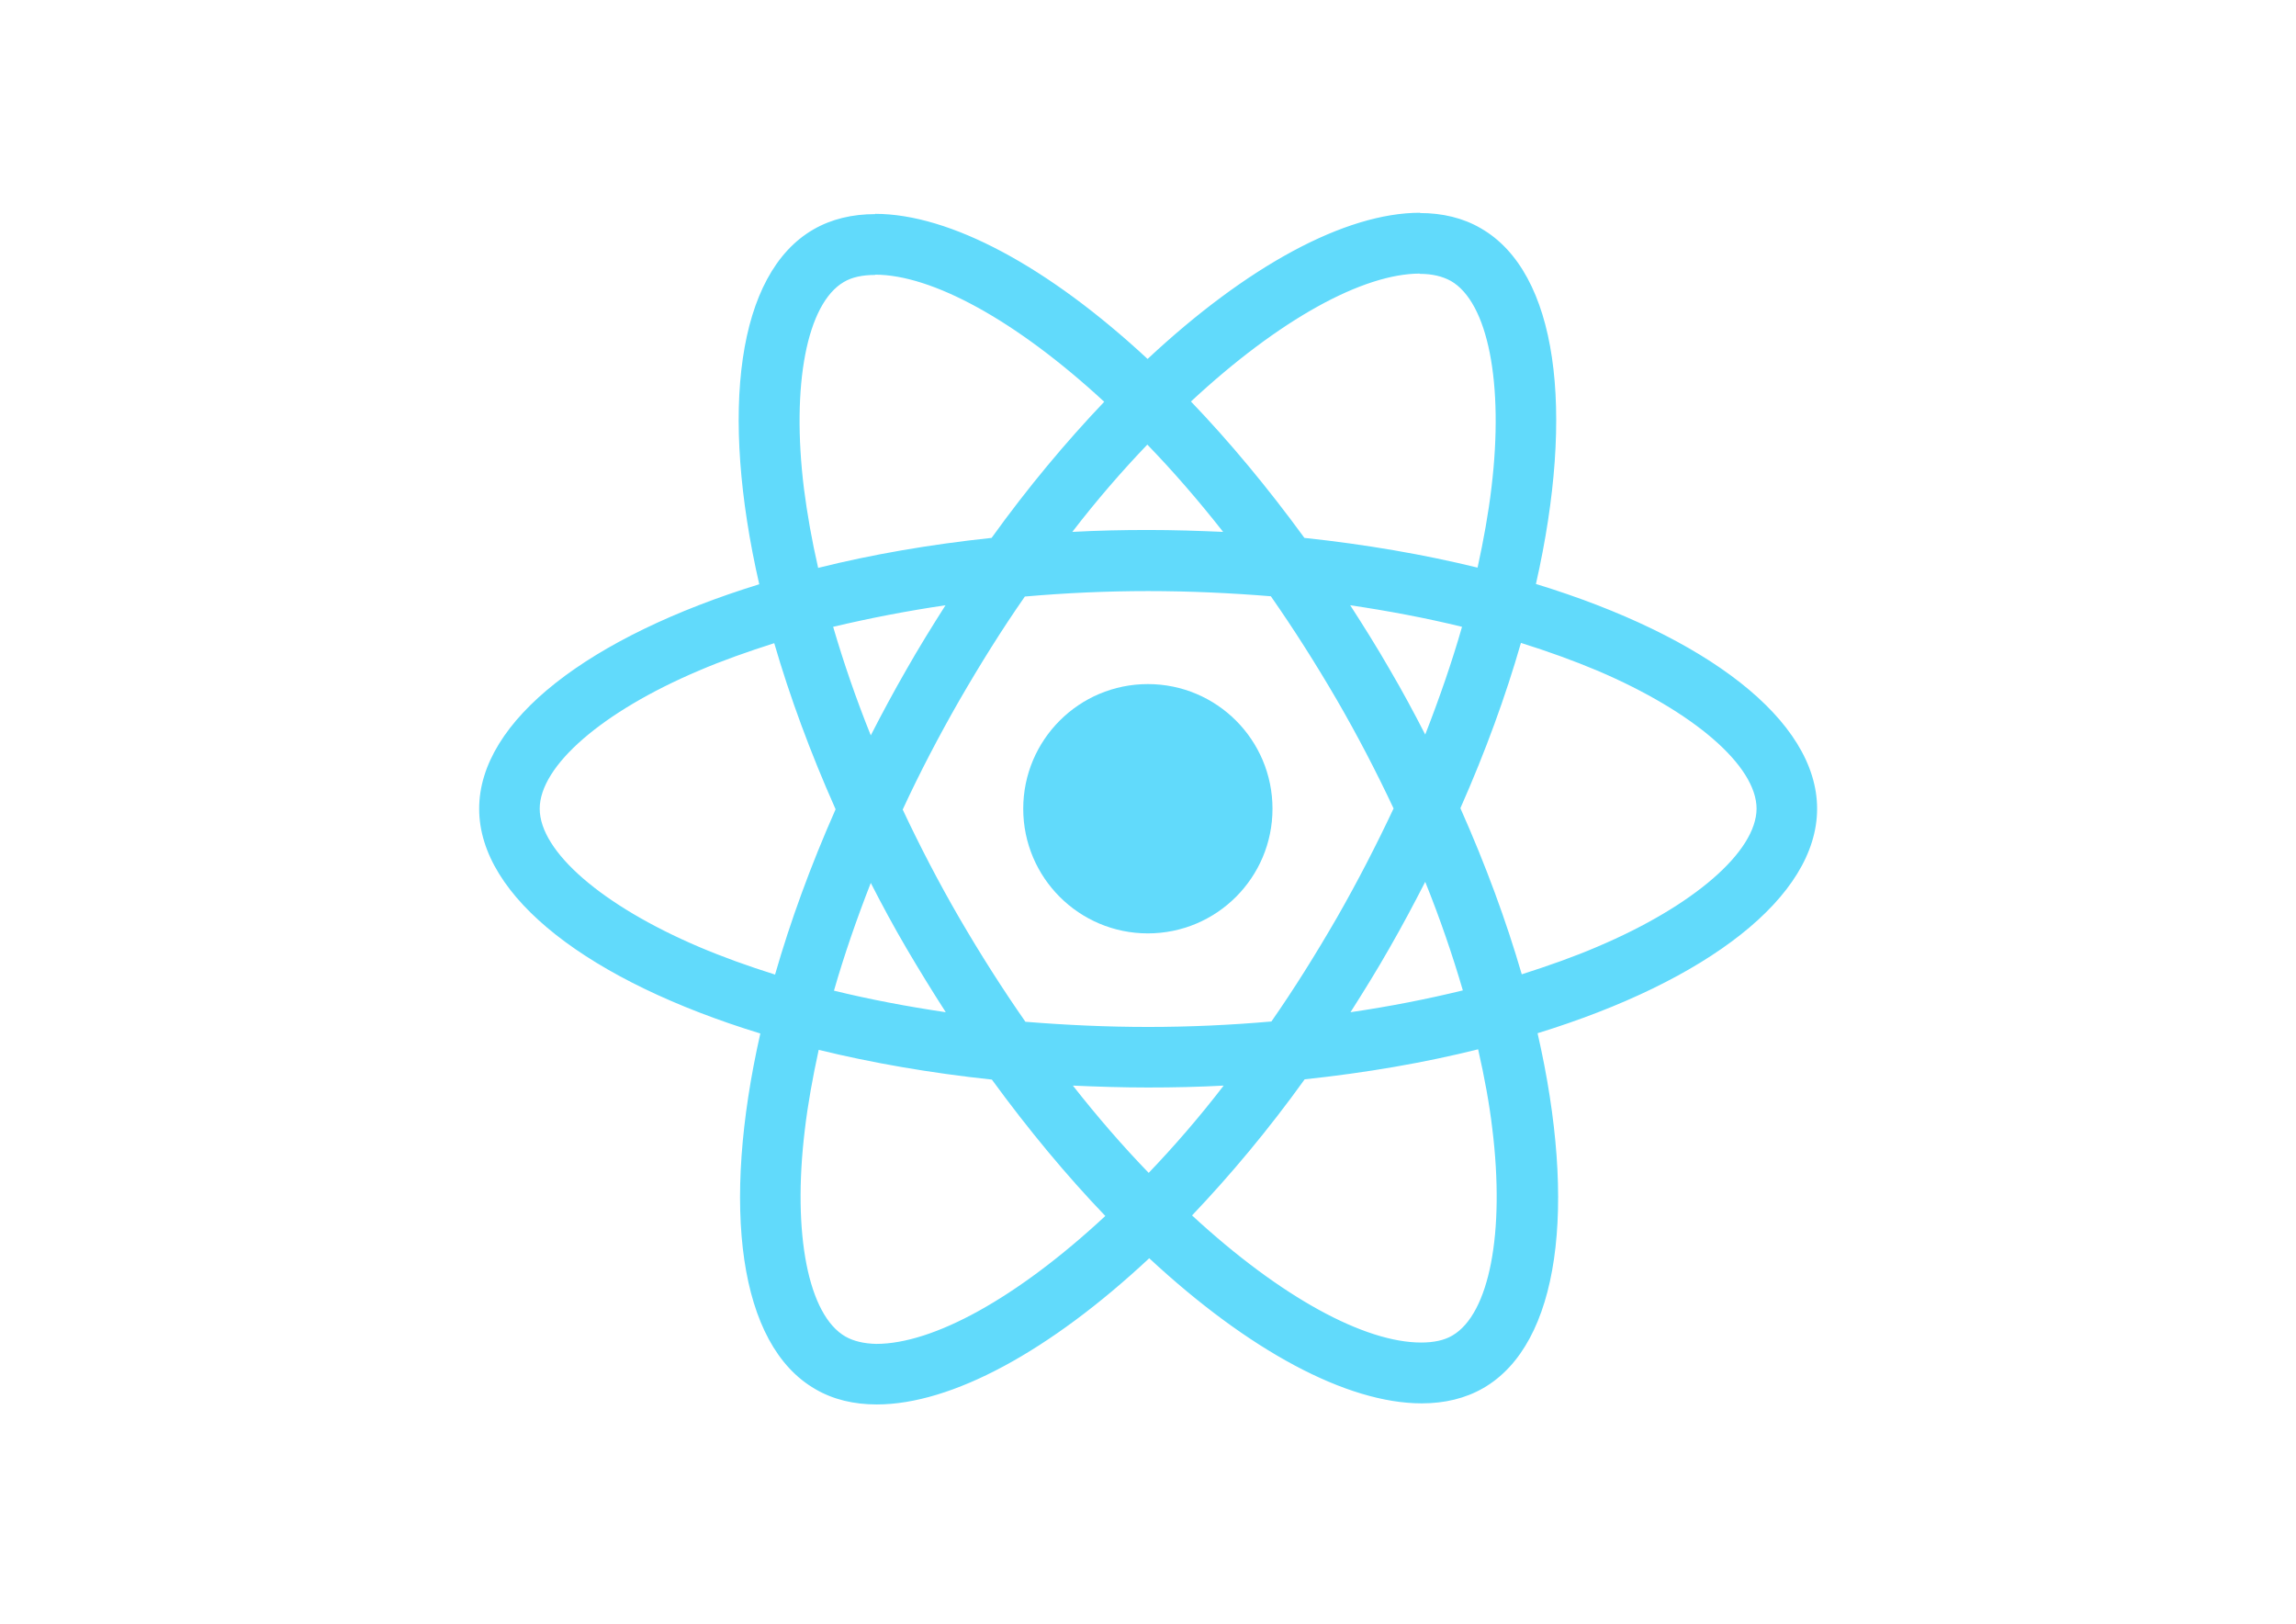
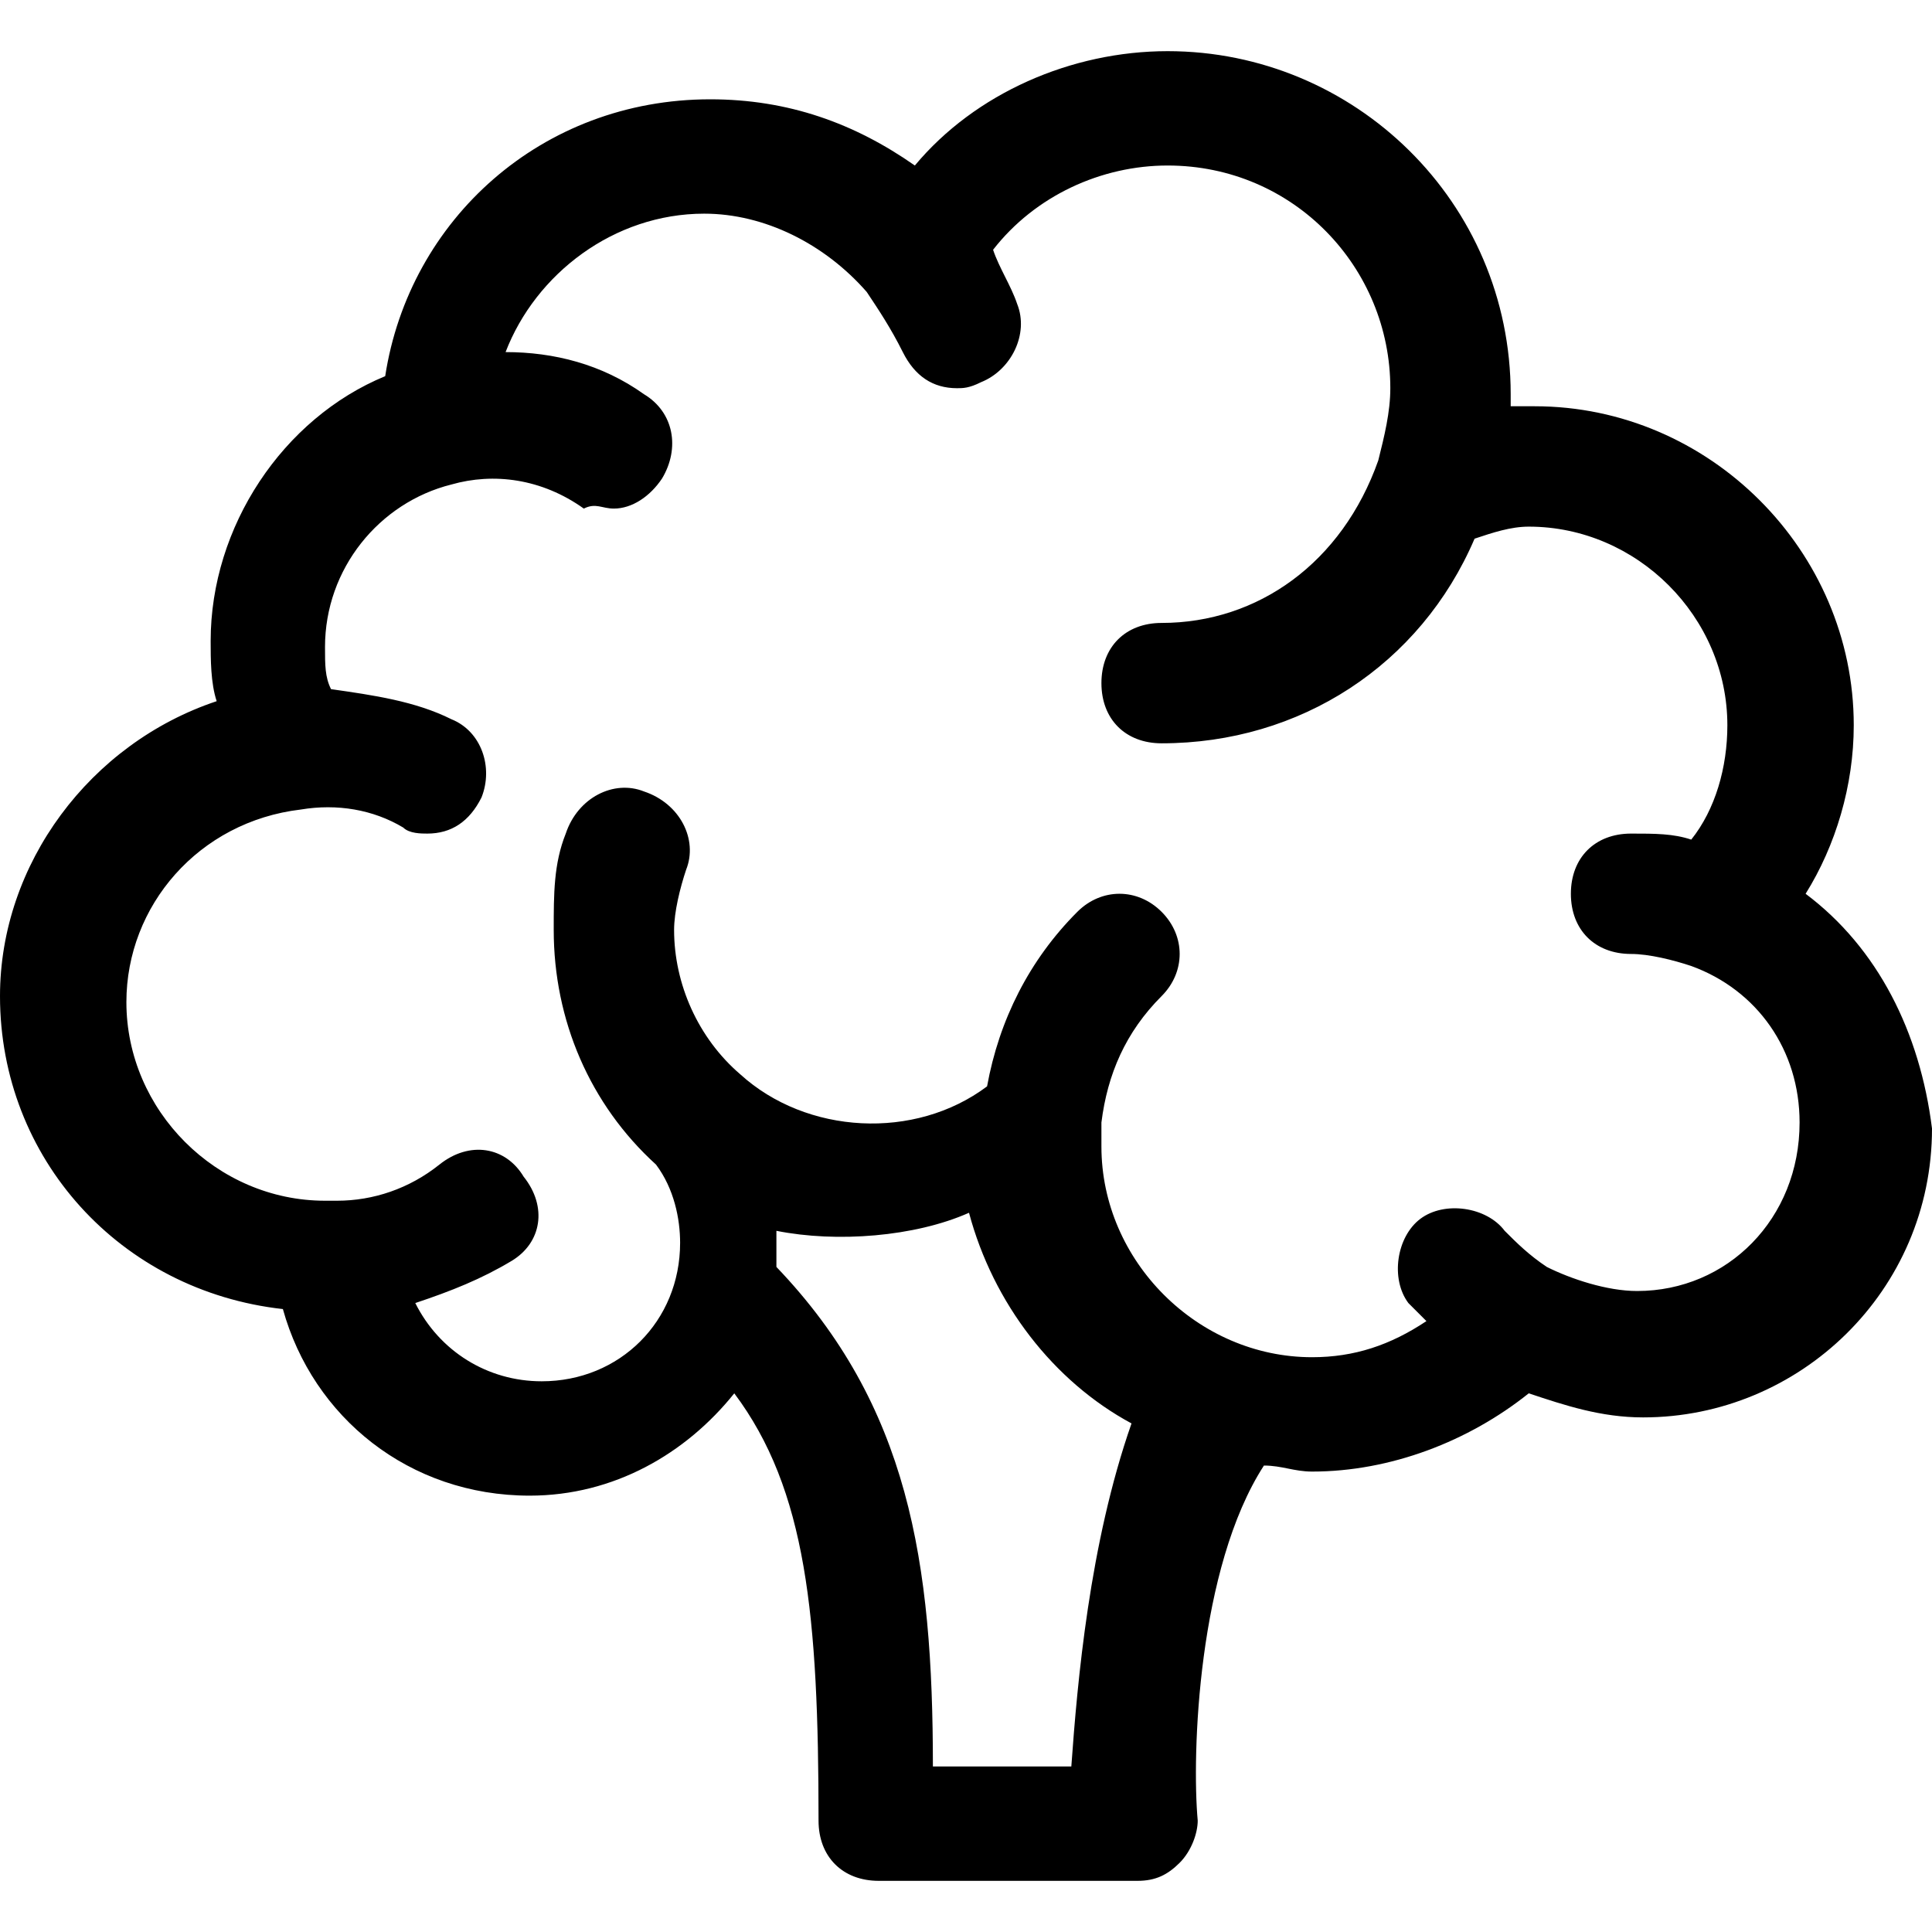
- <svg xmlns="http://www.w3.org/2000/svg" viewBox="0 0 841.9 595.3">
-   <g fill="#61DAFB">
-     <path d="M666.3 296.5c0-32.5-40.7-63.3-103.1-82.4 14.4-63.6 8-114.2-20.2-130.4-6.5-3.8-14.1-5.6-22.4-5.6v22.3c4.6 0 8.3.9 11.4 2.6 13.6 7.8 19.5 37.5 14.9 75.7-1.1 9.4-2.9 19.3-5.1 29.4-19.6-4.8-41-8.5-63.5-10.9-13.5-18.5-27.5-35.3-41.6-50 32.6-30.3 63.2-46.9 84-46.9V78c-27.5 0-63.5 19.6-99.9 53.6-36.4-33.8-72.4-53.2-99.9-53.2v22.3c20.7 0 51.4 16.5 84 46.6-14 14.7-28 31.4-41.3 49.9-22.6 2.4-44 6.1-63.6 11-2.3-10-4-19.7-5.2-29-4.7-38.2 1.1-67.9 14.6-75.8 3-1.8 6.9-2.6 11.5-2.6V78.5c-8.4 0-16 1.8-22.6 5.6-28.1 16.2-34.4 66.7-19.9 130.1-62.2 19.2-102.7 49.9-102.7 82.3 0 32.5 40.7 63.3 103.1 82.4-14.4 63.6-8 114.2 20.2 130.4 6.5 3.8 14.1 5.6 22.5 5.6 27.5 0 63.5-19.6 99.9-53.6 36.4 33.8 72.4 53.2 99.9 53.2 8.4 0 16-1.8 22.6-5.6 28.1-16.2 34.4-66.7 19.9-130.1 62-19.1 102.5-49.9 102.5-82.3zm-130.2-66.7c-3.7 12.9-8.3 26.2-13.5 39.5-4.1-8-8.4-16-13.1-24-4.6-8-9.5-15.8-14.4-23.4 14.2 2.1 27.9 4.7 41 7.9zm-45.8 106.5c-7.8 13.5-15.8 26.3-24.1 38.2-14.9 1.3-30 2-45.2 2-15.1 0-30.2-.7-45-1.9-8.3-11.9-16.4-24.6-24.2-38-7.6-13.1-14.5-26.4-20.8-39.8 6.2-13.4 13.2-26.8 20.7-39.9 7.8-13.5 15.8-26.3 24.1-38.2 14.9-1.3 30-2 45.2-2 15.1 0 30.2.7 45 1.9 8.3 11.9 16.4 24.6 24.2 38 7.6 13.1 14.5 26.4 20.8 39.8-6.3 13.4-13.2 26.8-20.7 39.9zm32.3-13c5.4 13.4 10 26.8 13.8 39.8-13.1 3.2-26.9 5.9-41.2 8 4.9-7.7 9.8-15.6 14.4-23.7 4.6-8 8.9-16.1 13-24.1zM421.2 430c-9.3-9.6-18.6-20.3-27.8-32 9 .4 18.2.7 27.5.7 9.4 0 18.7-.2 27.8-.7-9 11.7-18.3 22.4-27.5 32zm-74.4-58.9c-14.2-2.1-27.9-4.7-41-7.9 3.7-12.9 8.3-26.2 13.5-39.5 4.1 8 8.4 16 13.1 24 4.7 8 9.5 15.8 14.4 23.4zM420.7 163c9.3 9.6 18.6 20.3 27.8 32-9-.4-18.2-.7-27.5-.7-9.4 0-18.7.2-27.8.7 9-11.7 18.3-22.4 27.5-32zm-74 58.9c-4.9 7.7-9.8 15.6-14.4 23.7-4.6 8-8.9 16-13 24-5.4-13.4-10-26.8-13.8-39.8 13.1-3.1 26.9-5.8 41.2-7.9zm-90.5 125.2c-35.4-15.1-58.3-34.9-58.3-50.6 0-15.7 22.9-35.6 58.3-50.6 8.6-3.7 18-7 27.7-10.1 5.7 19.6 13.2 40 22.5 60.9-9.2 20.8-16.6 41.1-22.2 60.6-9.9-3.1-19.3-6.5-28-10.2zM310 490c-13.6-7.8-19.5-37.5-14.9-75.7 1.1-9.4 2.9-19.3 5.1-29.4 19.6 4.8 41 8.5 63.5 10.9 13.5 18.5 27.5 35.3 41.6 50-32.6 30.3-63.2 46.9-84 46.9-4.5-.1-8.3-1-11.3-2.7zm237.2-76.2c4.7 38.2-1.1 67.9-14.6 75.8-3 1.8-6.9 2.6-11.5 2.6-20.7 0-51.4-16.5-84-46.6 14-14.7 28-31.4 41.3-49.9 22.6-2.4 44-6.1 63.6-11 2.3 10.1 4.1 19.8 5.2 29.1zm38.5-66.7c-8.6 3.7-18 7-27.7 10.1-5.7-19.6-13.2-40-22.5-60.9 9.2-20.8 16.6-41.1 22.2-60.6 9.9 3.1 19.3 6.5 28.1 10.2 35.4 15.1 58.3 34.9 58.3 50.6-.1 15.7-23 35.6-58.4 50.6zM320.8 78.4z" />
-     <circle cx="420.9" cy="296.5" r="45.7" />
-     <path d="M520.5 78.1z" />
+ <svg xmlns="http://www.w3.org/2000/svg" version="1.1" id="Layer_1" x="0px" y="0px" viewBox="0 0 513.6 513.6" style="enable-background:new 0 0 513.6 513.6;" xml:space="preserve">
+   <g>
+     <g>
+       <path d="M480,237.6c8-12.8,12.8-28.8,12.8-44.8c0-46.4-38.4-84.8-84.8-84.8c-1.6,0-4.8,0-6.4,0c0-1.6,0-1.6,0-3.2    c0-51.2-41.6-91.2-91.2-91.2c-25.6,0-51.2,11.2-67.2,30.4c-16-11.2-33.6-17.6-54.4-17.6c-44.8,0-80,32-86.4,73.6    C75.2,111.2,56,140,56,170.4c0,4.8,0,11.2,1.6,16C24,197.6,0,229.6,0,264.8C0,308,32,343.2,75.2,348c8,28.8,33.6,49.6,65.6,49.6    c22.4,0,41.6-11.2,54.4-27.2c19.2,25.6,22.4,59.2,22.4,113.6c0,9.6,6.4,16,16,16h68.8c4.8,0,8-1.6,11.2-4.8    c3.2-3.2,4.8-8,4.8-11.2c-1.6-17.6,0-67.2,17.6-94.4c4.8,0,8,1.6,12.8,1.6c20.8,0,41.6-8,57.6-20.8c9.6,3.2,19.2,6.4,30.4,6.4    c41.6,0,76.8-33.6,76.8-76.8C510.4,274.4,499.2,252,480,237.6z M284.8,469.6H248c0-54.4-6.4-96-41.6-132.8c0-3.2,0-4.8,0-8    c0,0,0,0,0-1.6c16,3.2,36.8,1.6,51.2-4.8c6.4,24,22.4,44.8,43.2,56C289.6,410.4,286.4,447.2,284.8,469.6z M435.2,343.2    c-8,0-17.6-3.2-24-6.4c-4.8-3.2-8-6.4-11.2-9.6c-4.8-6.4-16-8-22.4-3.2c-6.4,4.8-8,16-3.2,22.4c1.6,1.6,3.2,3.2,4.8,4.8    c-9.6,6.4-19.2,9.6-30.4,9.6c-30.4,0-56-25.6-56-56c0-1.6,0-3.2,0-4.8c0,0,0,0,0-1.6c1.6-12.8,6.4-24,16-33.6    c6.4-6.4,6.4-16,0-22.4c-6.4-6.4-16-6.4-22.4,0c-12.8,12.8-20.8,28.8-24,46.4c-19.2,14.4-48,12.8-65.6-3.2    c-11.2-9.6-17.6-24-17.6-38.4c0-4.8,1.6-11.2,3.2-16c3.2-8-1.6-17.6-11.2-20.8c-8-3.2-17.6,1.6-20.8,11.2c-3.2,8-3.2,16-3.2,25.6    c0,24,9.6,46.4,27.2,62.4c4.8,6.4,6.4,14.4,6.4,20.8c0,20.8-16,36.8-36.8,36.8c-14.4,0-27.2-8-33.6-20.8    c9.6-3.2,17.6-6.4,25.6-11.2c8-4.8,9.6-14.4,3.2-22.4c-4.8-8-14.4-9.6-22.4-3.2c-8,6.4-17.6,9.6-27.2,9.6c0,0,0,0-1.6,0h-1.6    c-28.8,0-52.8-24-52.8-52.8c0-25.6,19.2-48,46.4-51.2c9.6-1.6,19.2,0,27.2,4.8c1.6,1.6,4.8,1.6,6.4,1.6c6.4,0,11.2-3.2,14.4-9.6    c3.2-8,0-17.6-8-20.8c-9.6-4.8-20.8-6.4-32-8c-1.6-3.2-1.6-6.4-1.6-11.2c0-20.8,14.4-38.4,33.6-43.2c11.2-3.2,24-1.6,35.2,6.4    c3.2-1.6,4.8,0,8,0c4.8,0,9.6-3.2,12.8-8c4.8-8,3.2-17.6-4.8-22.4c-11.2-8-24-11.2-36.8-11.2c8-20.8,28.8-36.8,52.8-36.8    c16,0,32,8,43.2,20.8c3.2,4.8,6.4,9.6,9.6,16s8,9.6,14.4,9.6c1.6,0,3.2,0,6.4-1.6c8-3.2,12.8-12.8,9.6-20.8    c-1.6-4.8-4.8-9.6-6.4-14.4C275.2,52,292.8,44,310.4,44c33.6,0,59.2,27.2,59.2,59.2c0,6.4-1.6,12.8-3.2,19.2    c-9.6,27.2-32,43.2-57.6,43.2c-9.6,0-16,6.4-16,16c0,9.6,6.4,16,16,16c36.8,0,68.8-20.8,83.2-54.4c4.8-1.6,9.6-3.2,14.4-3.2    c28.8,0,52.8,24,52.8,52.8c0,11.2-3.2,22.4-9.6,30.4c-4.8-1.6-9.6-1.6-16-1.6c-9.6,0-16,6.4-16,16c0,9.6,6.4,16,16,16    c4.8,0,11.2,1.6,16,3.2c17.6,6.4,28.8,22.4,28.8,41.6C478.4,324,459.2,343.2,435.2,343.2z" />
+     </g>
  </g>
+   <g>
+ </g>
+   <g>
+ </g>
+   <g>
+ </g>
+   <g>
+ </g>
+   <g>
+ </g>
+   <g>
+ </g>
+   <g>
+ </g>
+   <g>
+ </g>
+   <g>
+ </g>
+   <g>
+ </g>
+   <g>
+ </g>
+   <g>
+ </g>
+   <g>
+ </g>
+   <g>
+ </g>
+   <g>
+ </g>
</svg>
